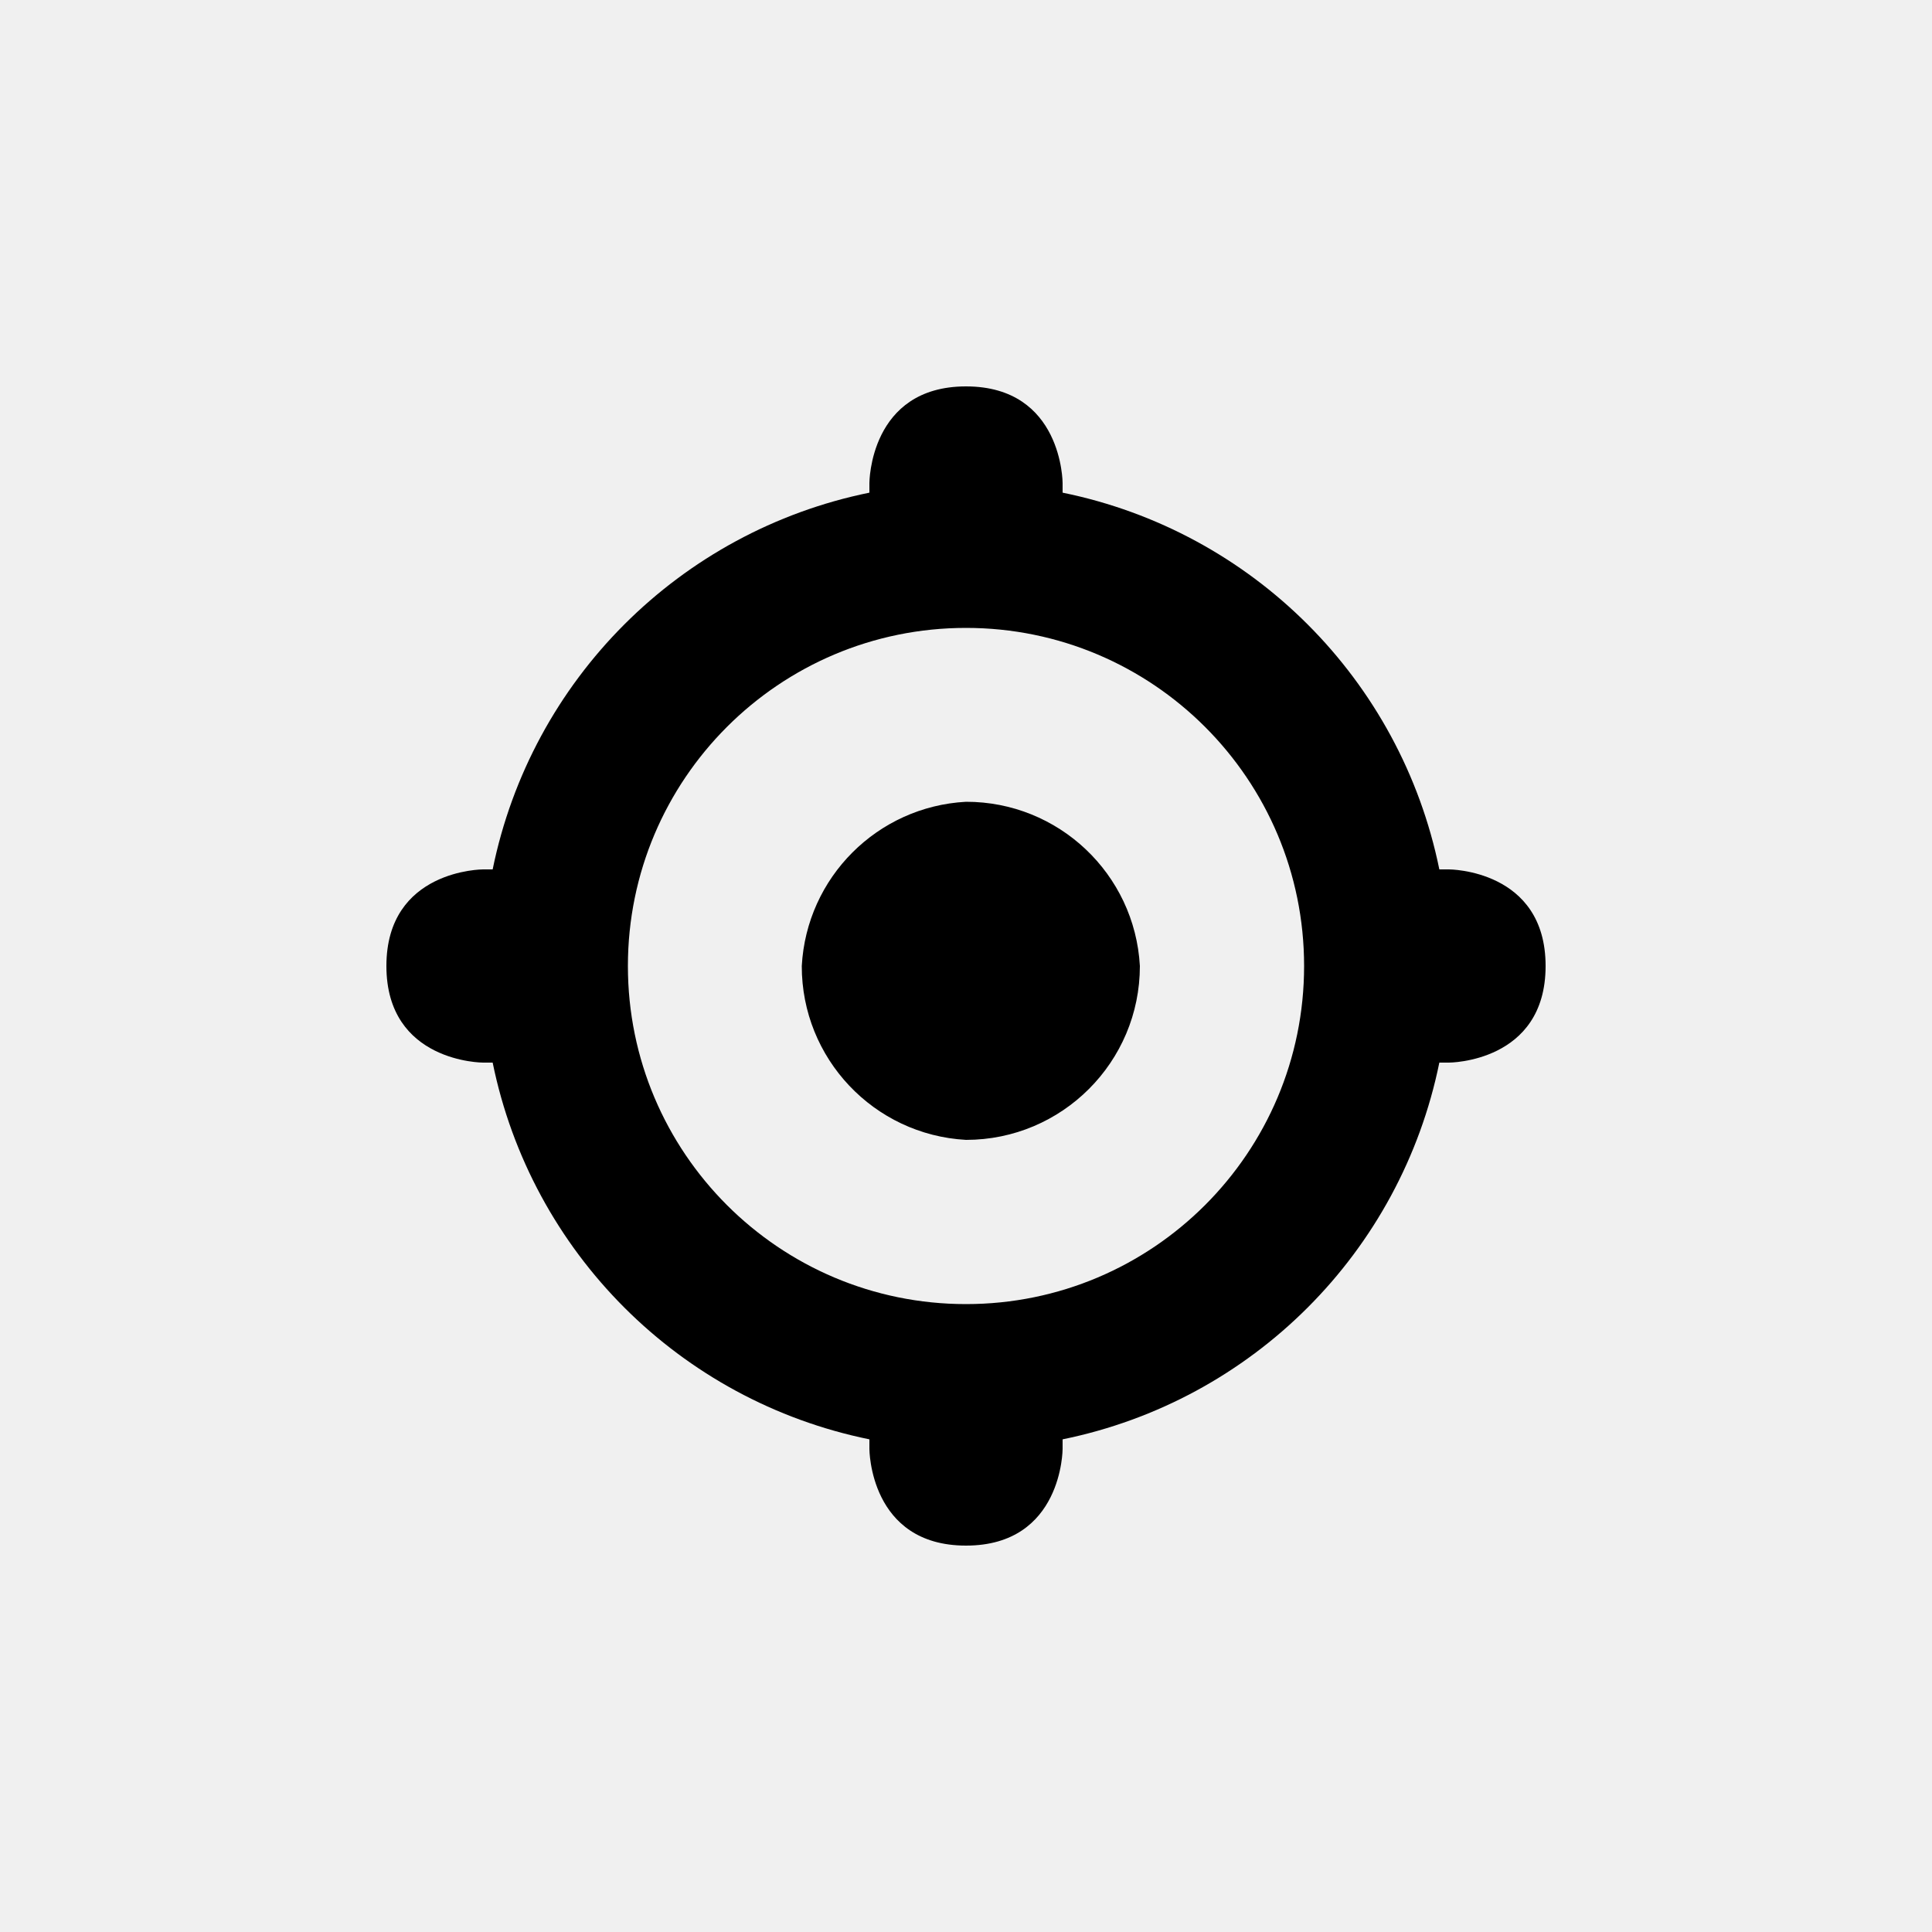
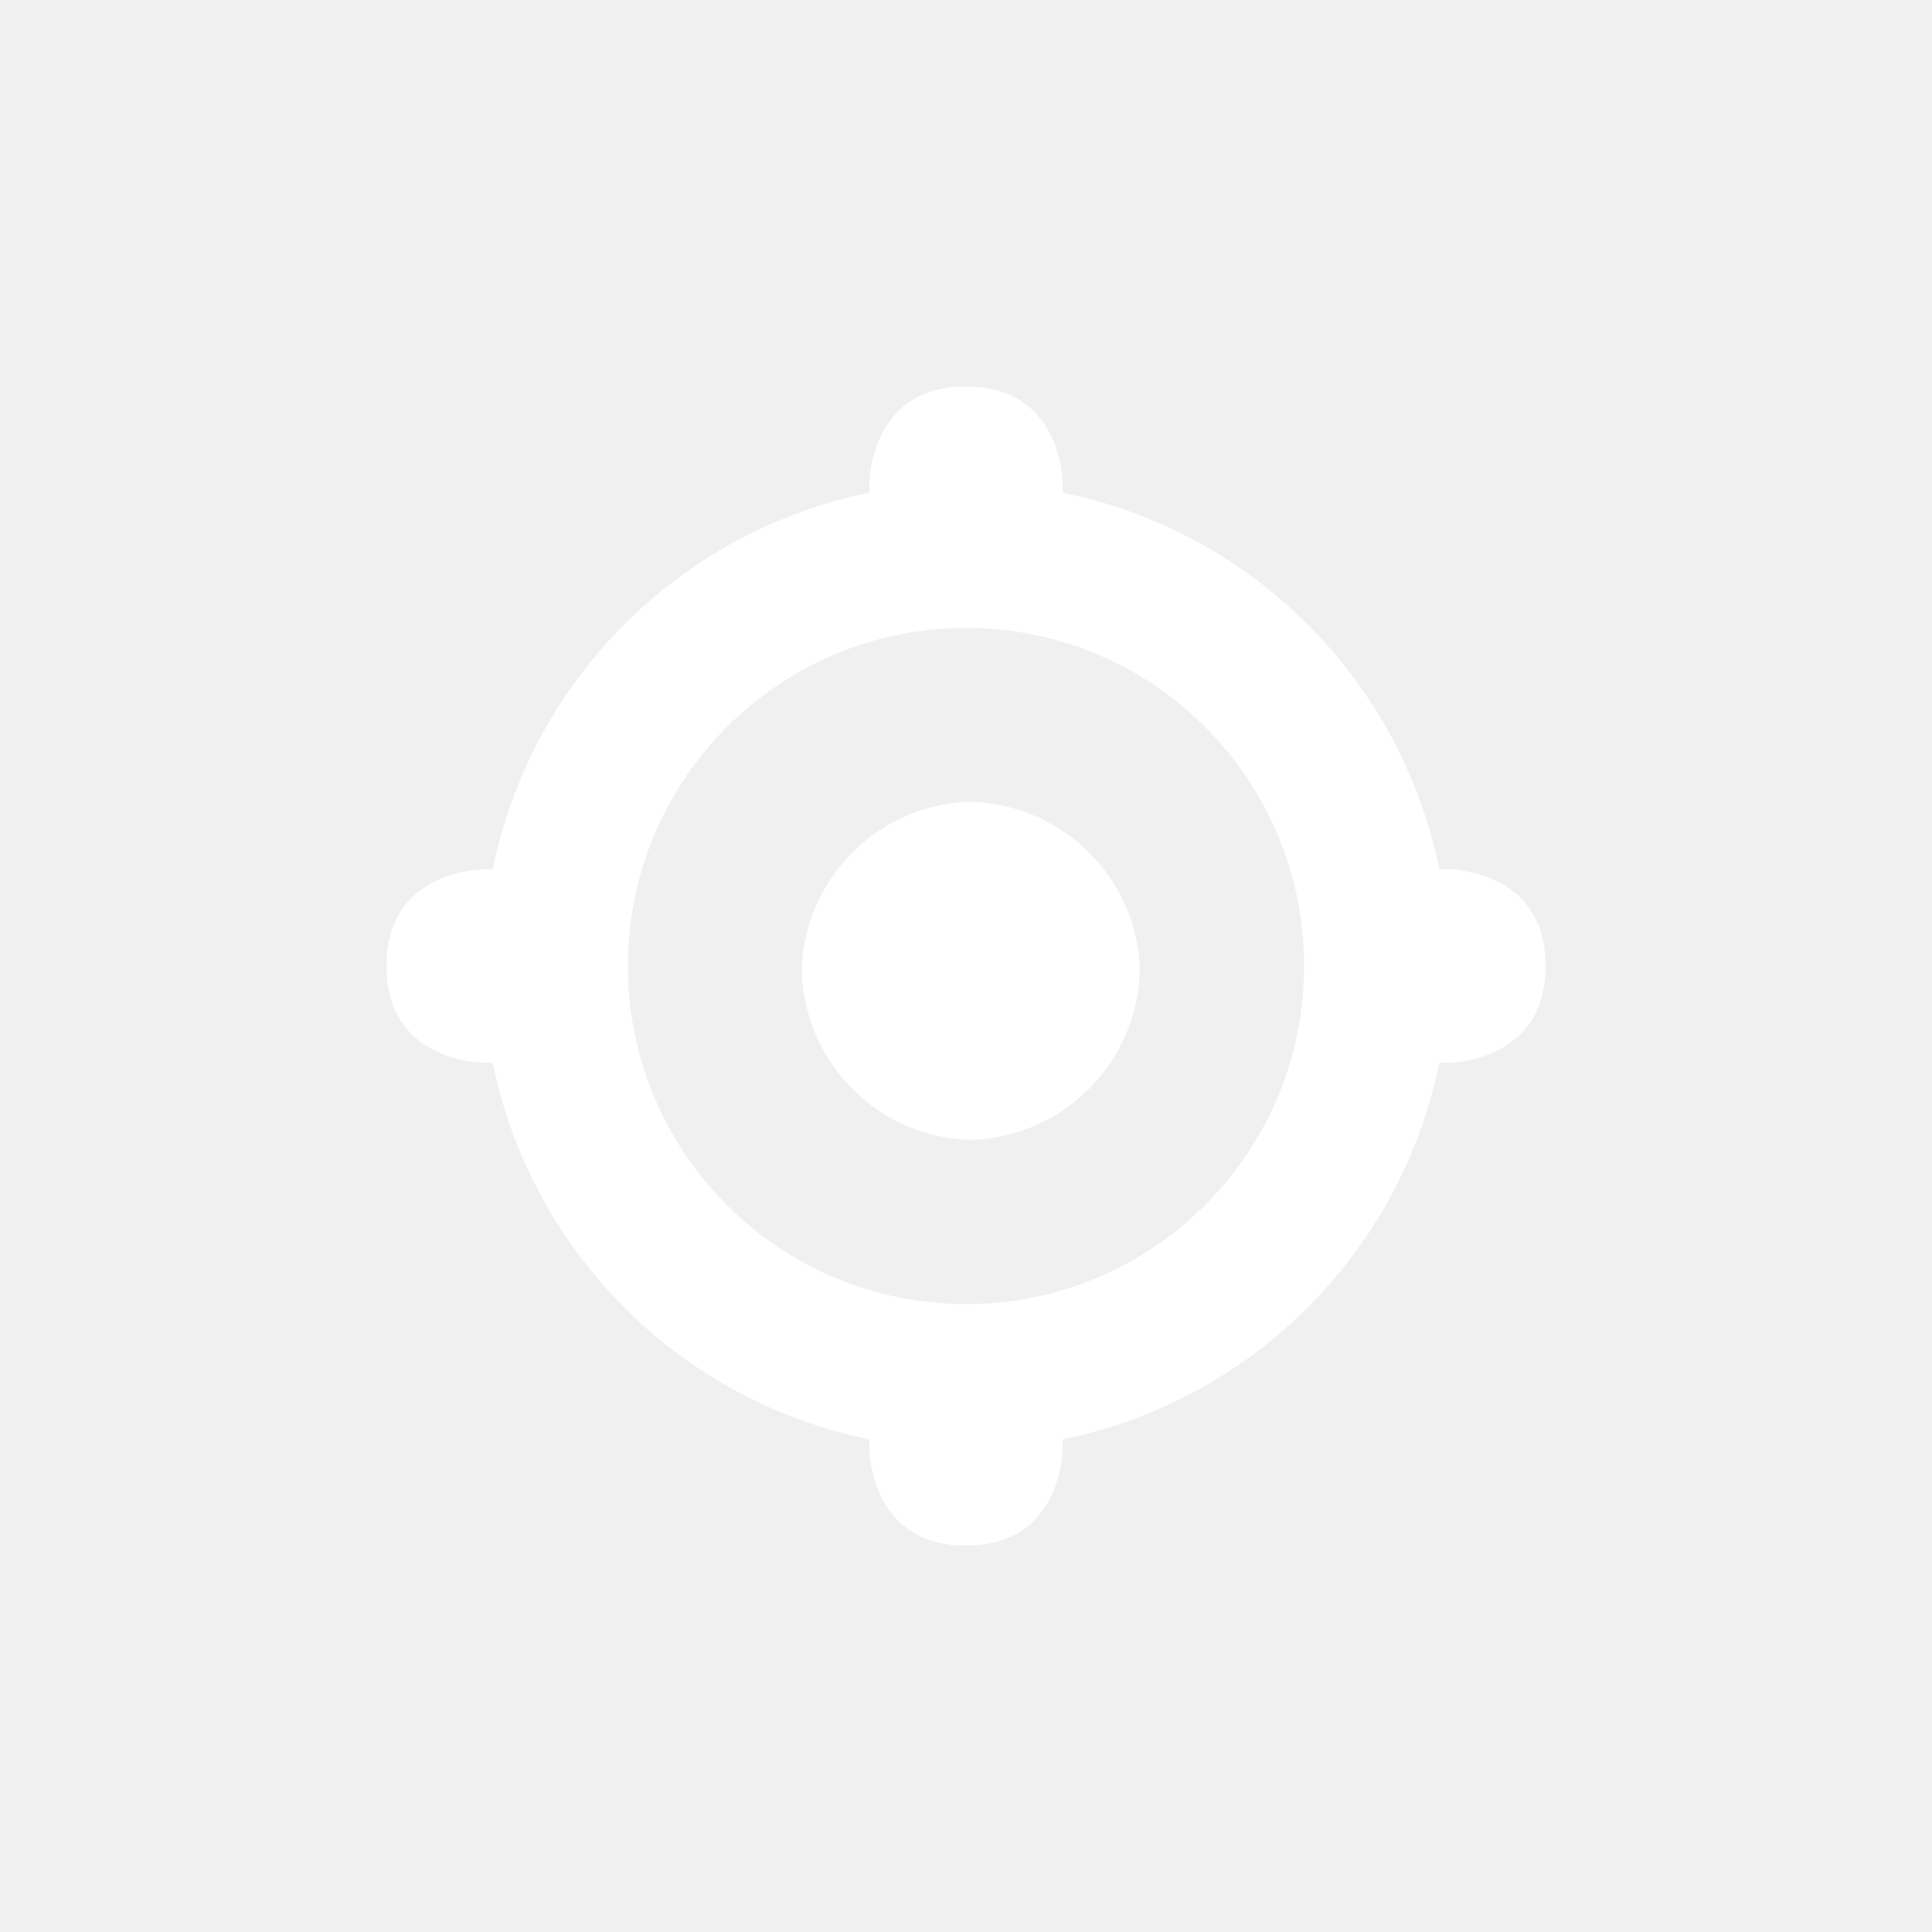
<svg xmlns="http://www.w3.org/2000/svg" viewBox="0 0 20 20">
-   <path d="M10 4C9 4 9 5 9 5L9 5.1A5 5 0 0 0 5.1 9L5 9C5 9 4 9 4 10 4 11 5 11 5 11L5.1 11A5 5 0 0 0 9 14.9L9 15C9 15 9 16 10 16 11 16 11 15 11 15L11 14.9A5 5 0 0 0 14.9 11L15 11C15 11 16 11 16 10 16 9 15 9 15 9L14.9 9A5 5 0 0 0 11 5.1L11 5C11 5 11 4 10 4zM10 6.5A3.5 3.5 0 0 1 13.5 10 3.5 3.5 0 0 1 10 13.5 3.5 3.5 0 0 1 6.5 10 3.5 3.5 0 0 1 10 6.5zM10 8.3A1.8 1.8 0 0 0 8.3 10 1.8 1.8 0 0 0 10 11.8 1.8 1.8 0 0 0 11.8 10 1.8 1.8 0 0 0 10 8.3z" fill="currentColor" />
+   <path d="M10 4C9 4 9 5 9 5L9 5.1A5 5 0 0 0 5.1 9L5 9C5 9 4 9 4 10 4 11 5 11 5 11L5.1 11A5 5 0 0 0 9 14.9L9 15C9 15 9 16 10 16 11 16 11 15 11 15L11 14.9A5 5 0 0 0 14.9 11L15 11C15 11 16 11 16 10 16 9 15 9 15 9L14.9 9A5 5 0 0 0 11 5.1L11 5C11 5 11 4 10 4zM10 6.5A3.5 3.5 0 0 1 13.5 10 3.5 3.5 0 0 1 10 13.5 3.5 3.5 0 0 1 6.5 10 3.5 3.5 0 0 1 10 6.5zM10 8.3A1.8 1.8 0 0 0 8.3 10 1.8 1.8 0 0 0 10 11.8 1.8 1.8 0 0 0 11.8 10 1.8 1.8 0 0 0 10 8.3z" fill="#fff" />
</svg>
